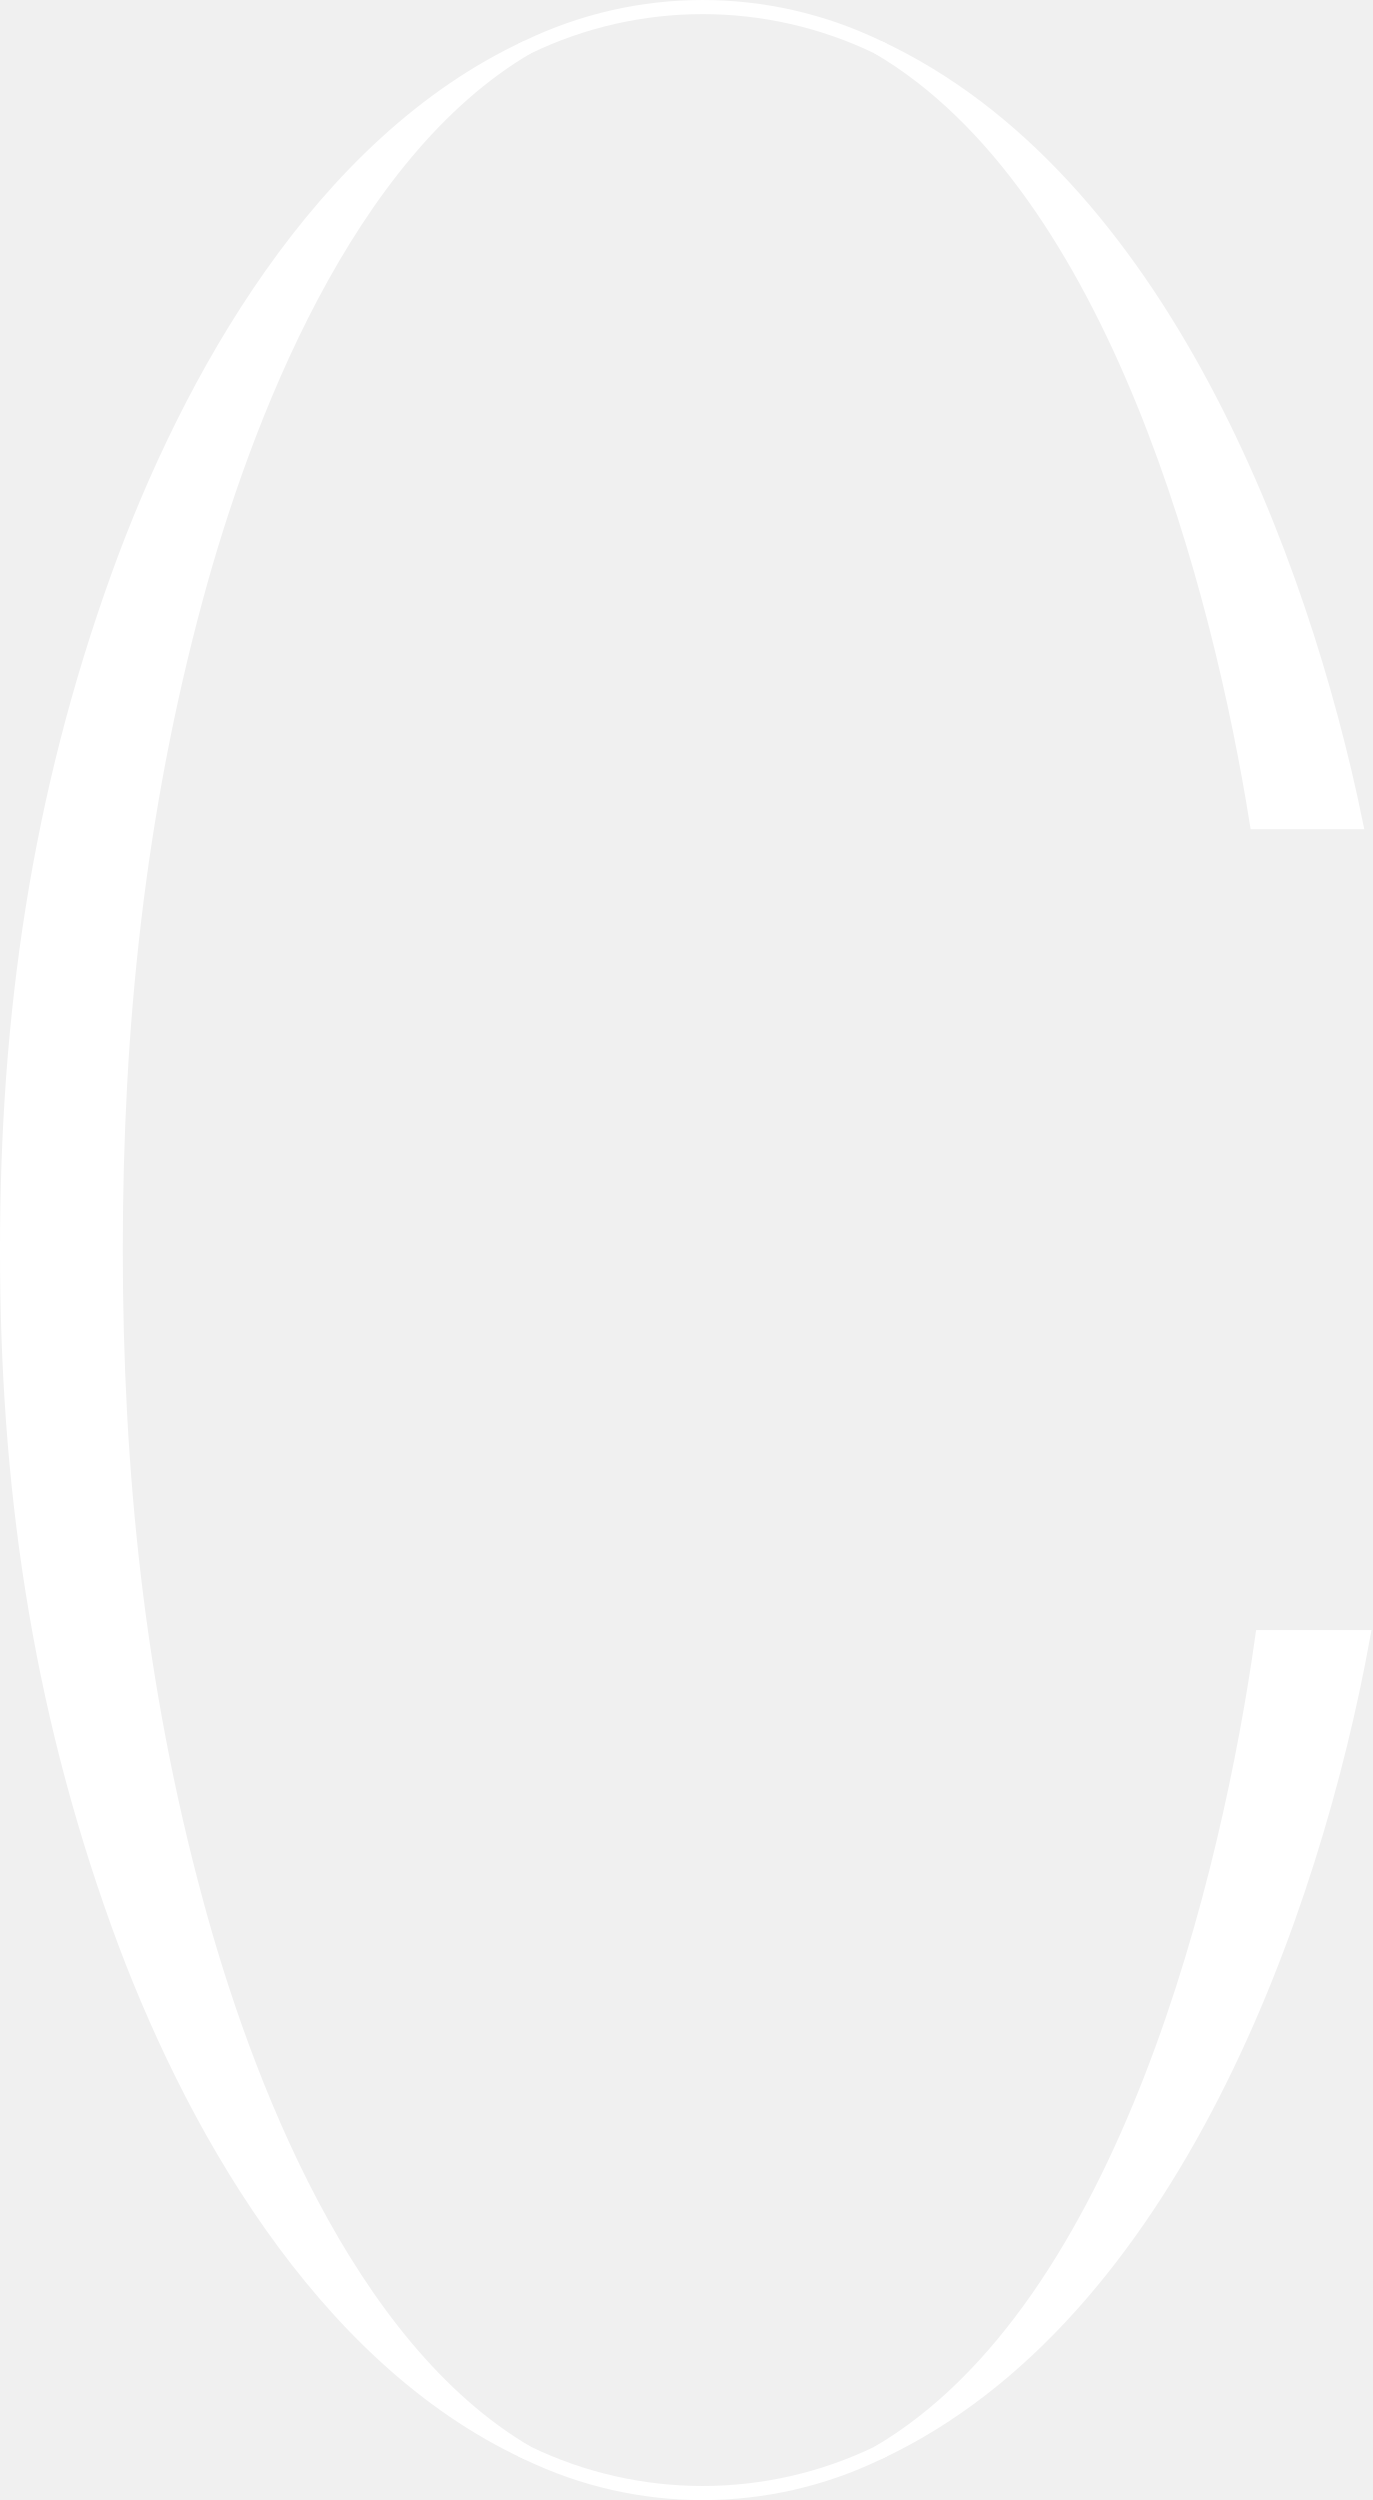
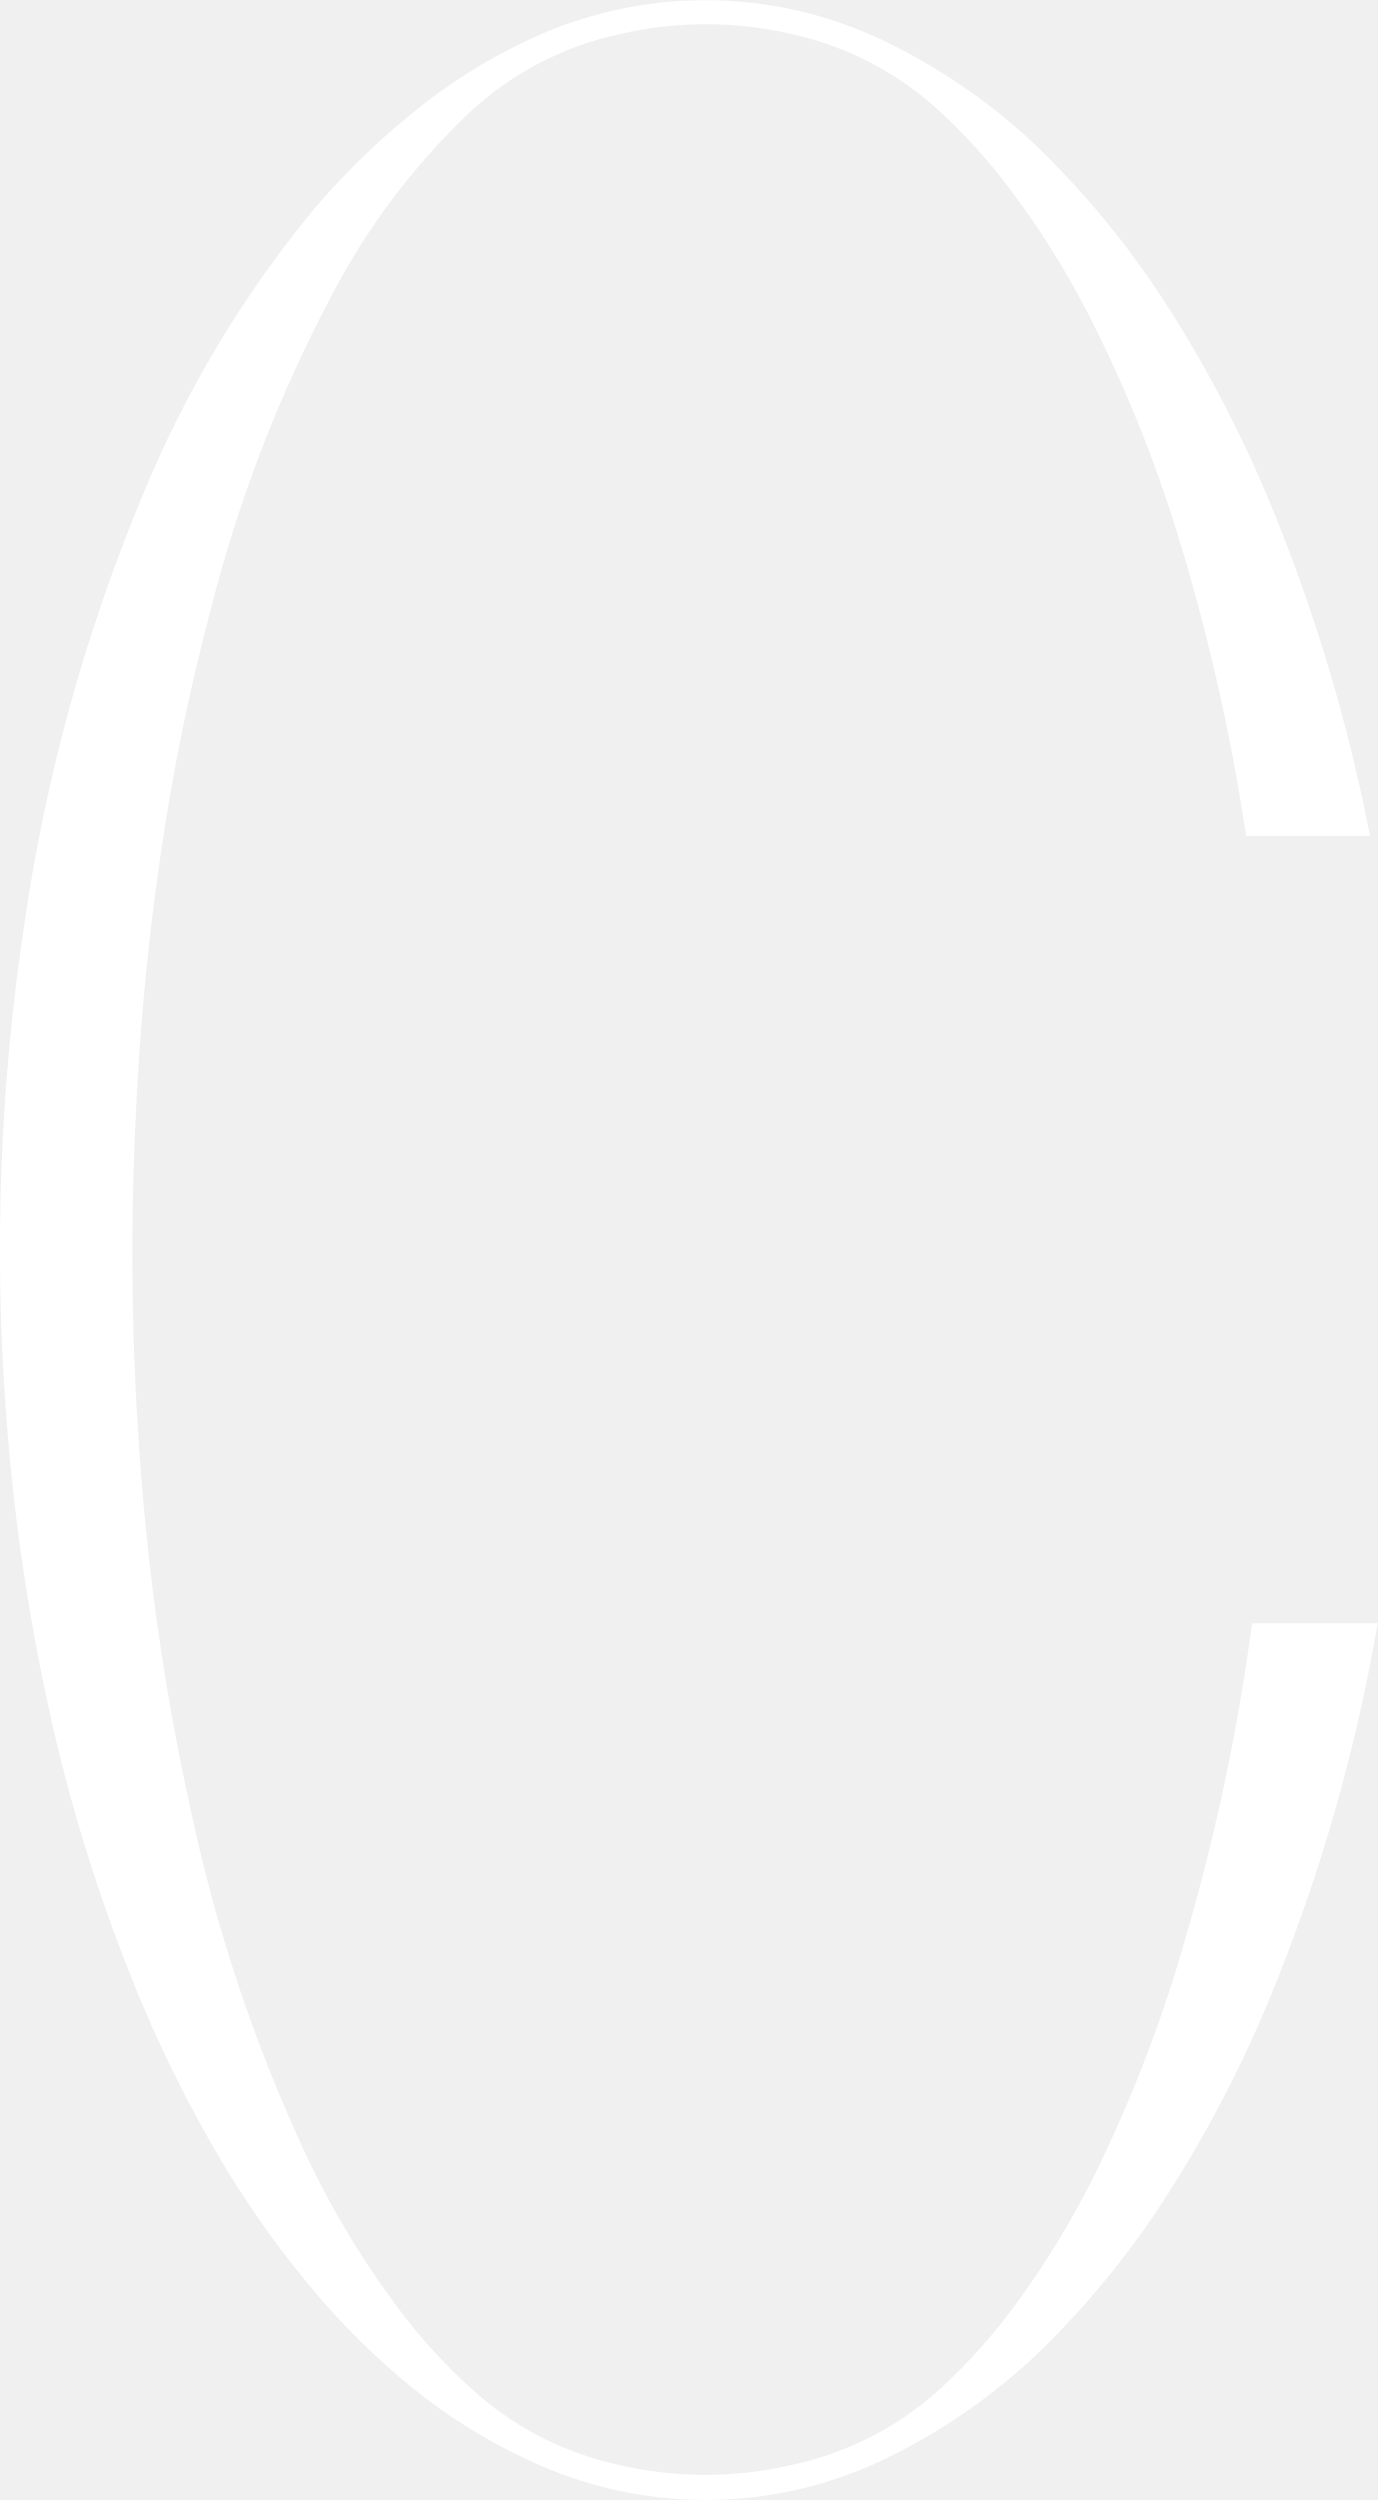
- <svg xmlns="http://www.w3.org/2000/svg" viewBox="0 0 114.75 209.09">
-   <defs>
-     <style>.cls-1{fill:#fff;}.cls-1,.cls-2{stroke:#fff;stroke-linecap:square;stroke-width:1.18px;}.cls-2{fill:none;}</style>
-   </defs>
-   <g id="Layer_2" data-name="Layer 2">
-     <g id="logo">
-       <path class="cls-1" d="M73.41,205.16C98,193.71,109.87,159.65,114,136.92h-8.43C102.81,156.6,94.22,193,73.41,205.16Z" />
-       <path class="cls-1" d="M113.38,68.76C108.89,46.87,97,14.91,73.41,3.94c20,11.69,28.66,45.84,31.69,64.82Z" />
-       <path class="cls-1" d="M44.12,3.94C26.75,12,15.74,31.93,9.87,48.21,3.2,66.71.59,85,.59,104.55s2.61,37.84,9.28,56.34c5.87,16.28,16.88,36.2,34.25,44.27C28.92,196.27,20.4,173.89,16.39,159c-4.87-18-6.71-35.92-6.71-54.49s1.84-36.47,6.71-54.48C20.4,35.21,28.92,12.83,44.12,3.94Z" />
-       <path class="cls-2" d="M73.41,3.94a33.7,33.7,0,0,0-29.29,0" />
-       <path class="cls-2" d="M44.12,205.16a33.7,33.7,0,0,0,29.29,0" />
-     </g>
-   </g>
+ <svg xmlns="http://www.w3.org/2000/svg" viewBox="0 0 91.66 166.33">
+   <path d="M91.15,55.62l-.2-1A115.45,115.45,0,0,0,85.12,35,84,84,0,0,0,77.37,19.9a58.81,58.81,0,0,0-6.87-8.64A39.92,39.92,0,0,0,58.84,2.73,27.51,27.51,0,0,0,35,2.73a36.5,36.5,0,0,0-7.49,4.73A49.23,49.23,0,0,0,20.82,14,74.07,74.07,0,0,0,9.47,33,117.88,117.88,0,0,0,1.64,61.34,145.39,145.39,0,0,0,.42,94.24a138.28,138.28,0,0,0,2.72,18.92,112.42,112.42,0,0,0,6.32,20.16,85.75,85.75,0,0,0,5.13,10.21,64.91,64.91,0,0,0,6.22,8.8,49,49,0,0,0,6.63,6.54A36.59,36.59,0,0,0,35,163.6a27.51,27.51,0,0,0,23.88,0,40.15,40.15,0,0,0,12-8.88,58.9,58.9,0,0,0,6.05-7.57A82.76,82.76,0,0,0,85,131.65,116.78,116.78,0,0,0,91.48,109l.18-1H83.31l-.1.7A141.8,141.8,0,0,1,78.86,129a94,94,0,0,1-6,15.63,58.63,58.63,0,0,1-5.41,8.86,38.65,38.65,0,0,1-4.84,5.39A21.18,21.18,0,0,1,52.65,164a25.21,25.21,0,0,1-11.46,0,21.18,21.18,0,0,1-10-5.23,37.69,37.69,0,0,1-4-4.29,58.66,58.66,0,0,1-7.12-11.74,106.45,106.45,0,0,1-7.31-22,157.94,157.94,0,0,1-2.87-17.27A186,186,0,0,1,9,74.9a173.23,173.23,0,0,1,2.07-20.53c.75-4.58,1.71-9.14,2.9-13.63a94.1,94.1,0,0,1,8.05-21A46.41,46.41,0,0,1,31.22,7.5a21.18,21.18,0,0,1,10-5.23,25.21,25.21,0,0,1,11.46,0,21.19,21.19,0,0,1,9.91,5.2,38.13,38.13,0,0,1,4.52,5,56.74,56.74,0,0,1,5.27,8.38,90.32,90.32,0,0,1,6,14.8A136.61,136.61,0,0,1,82.8,54.94l.11.68Z" fill="#fff" />
</svg>
